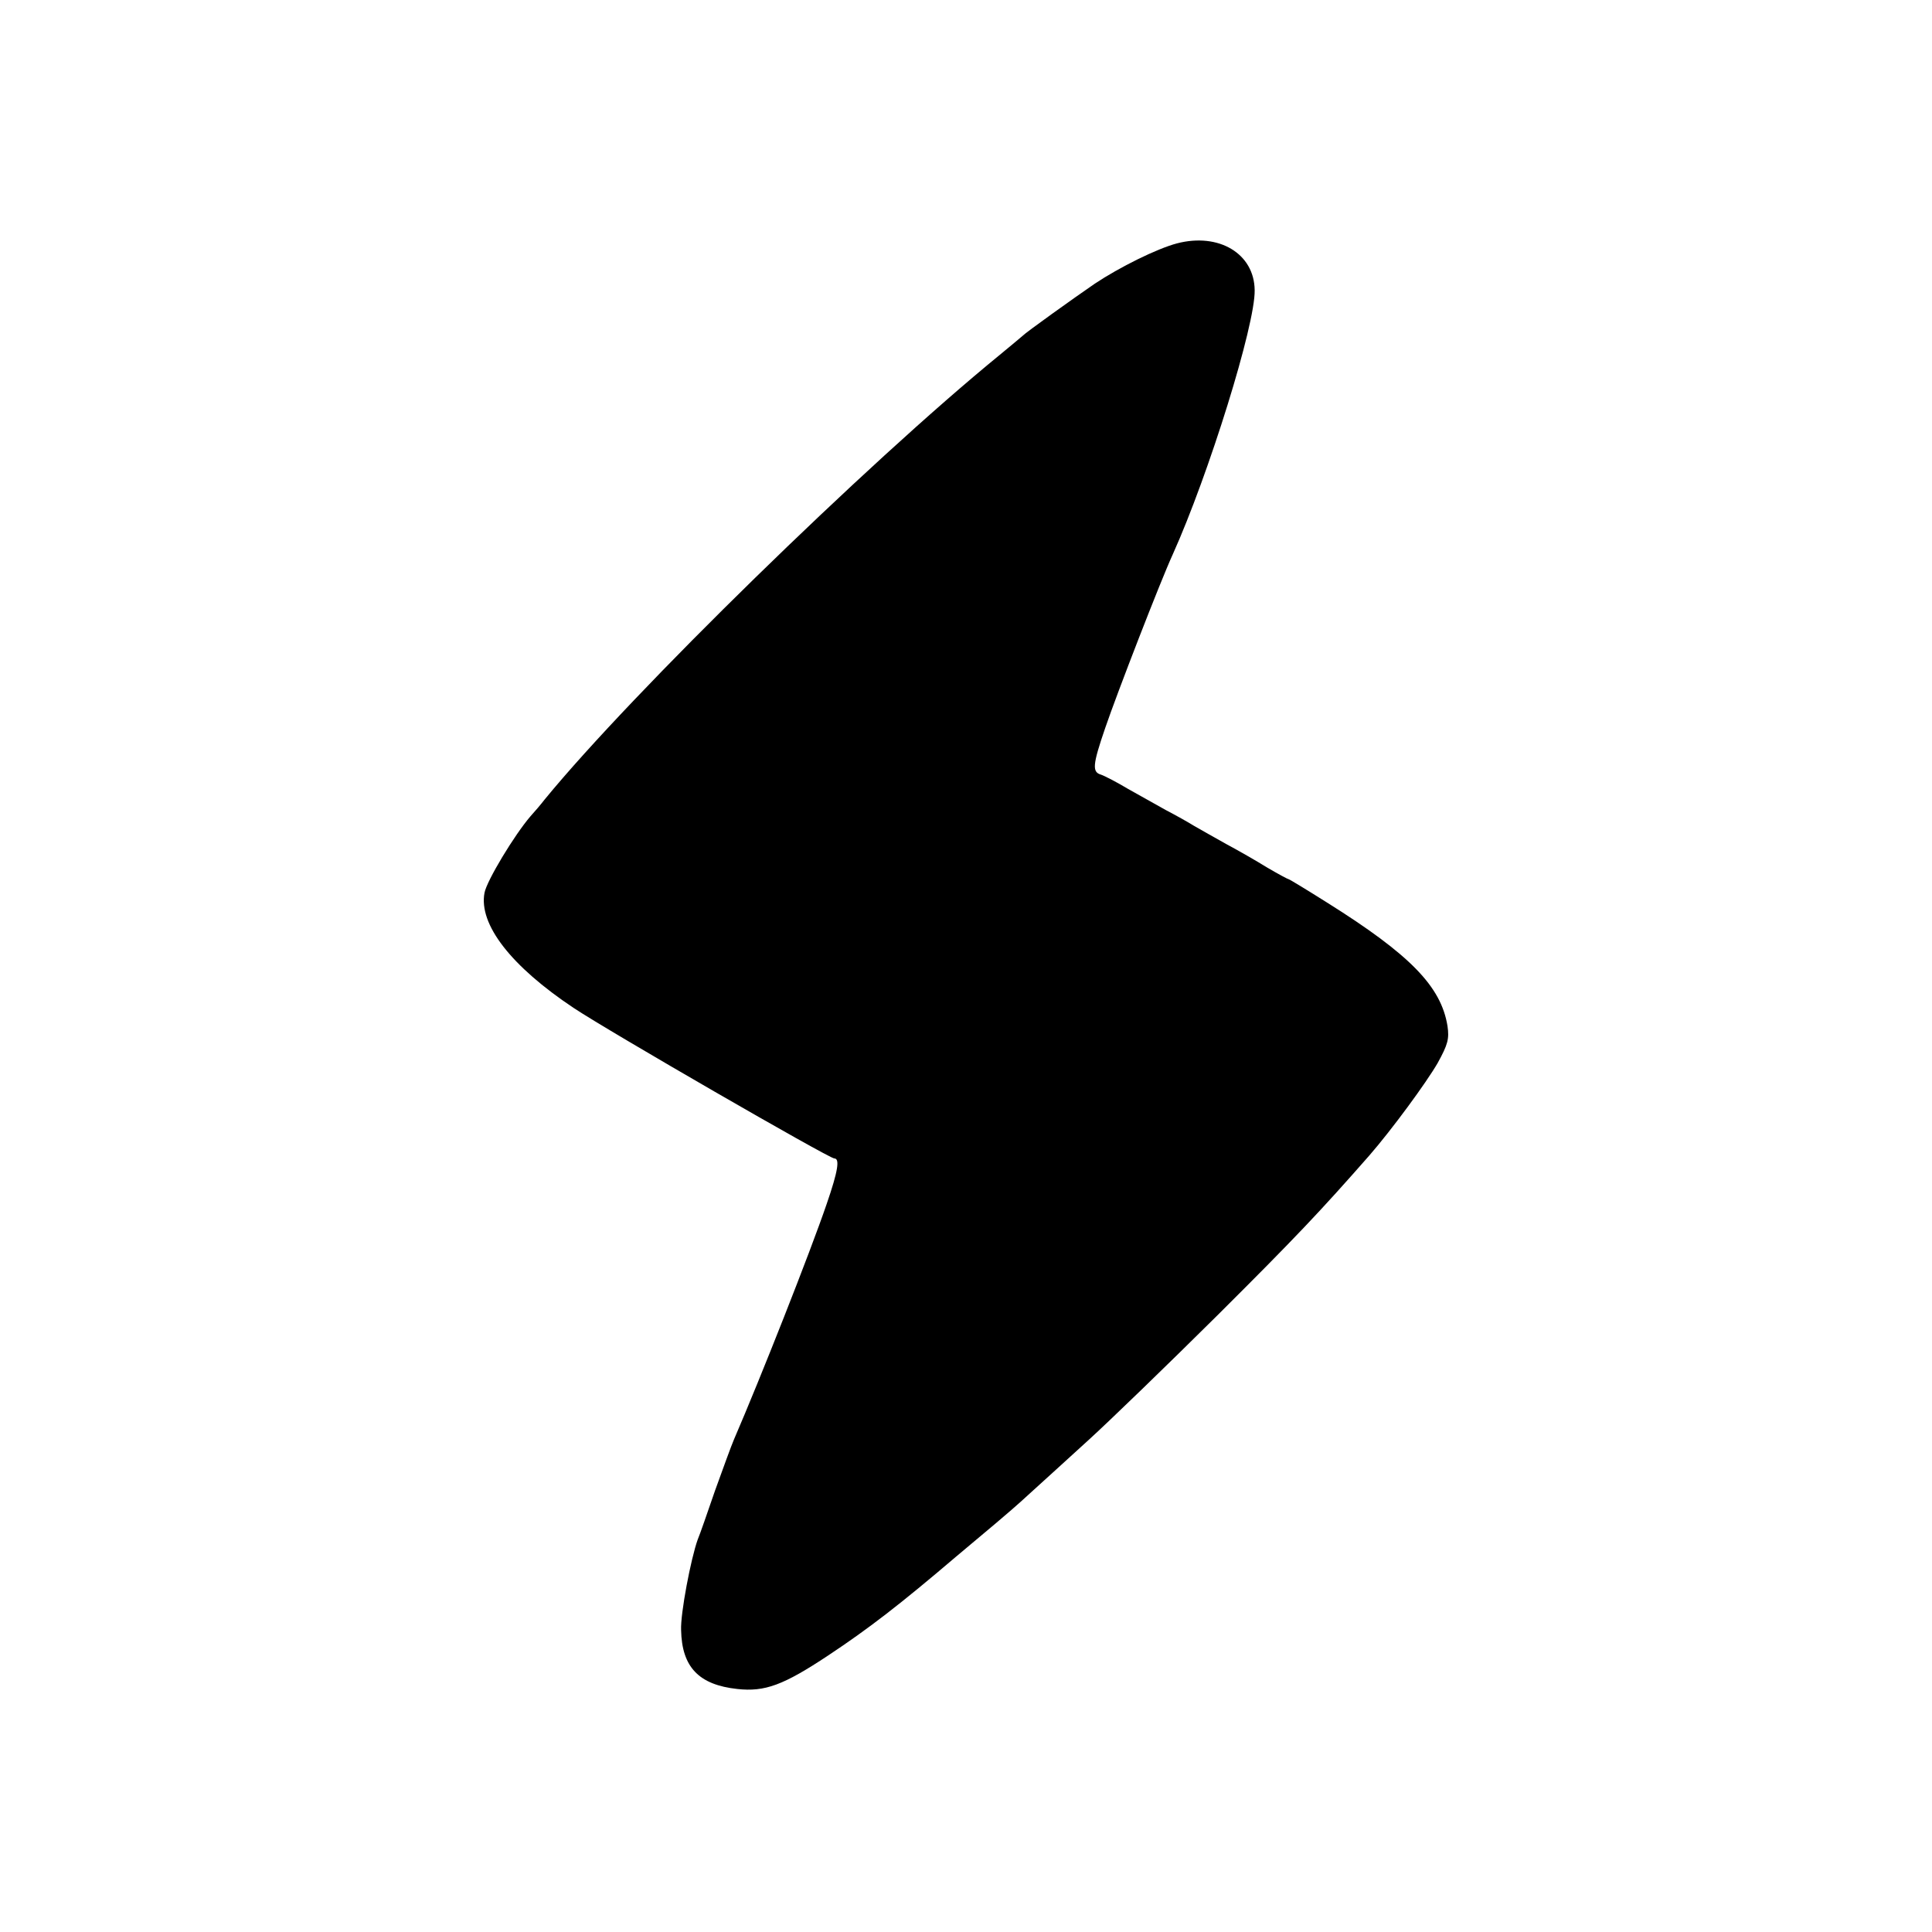
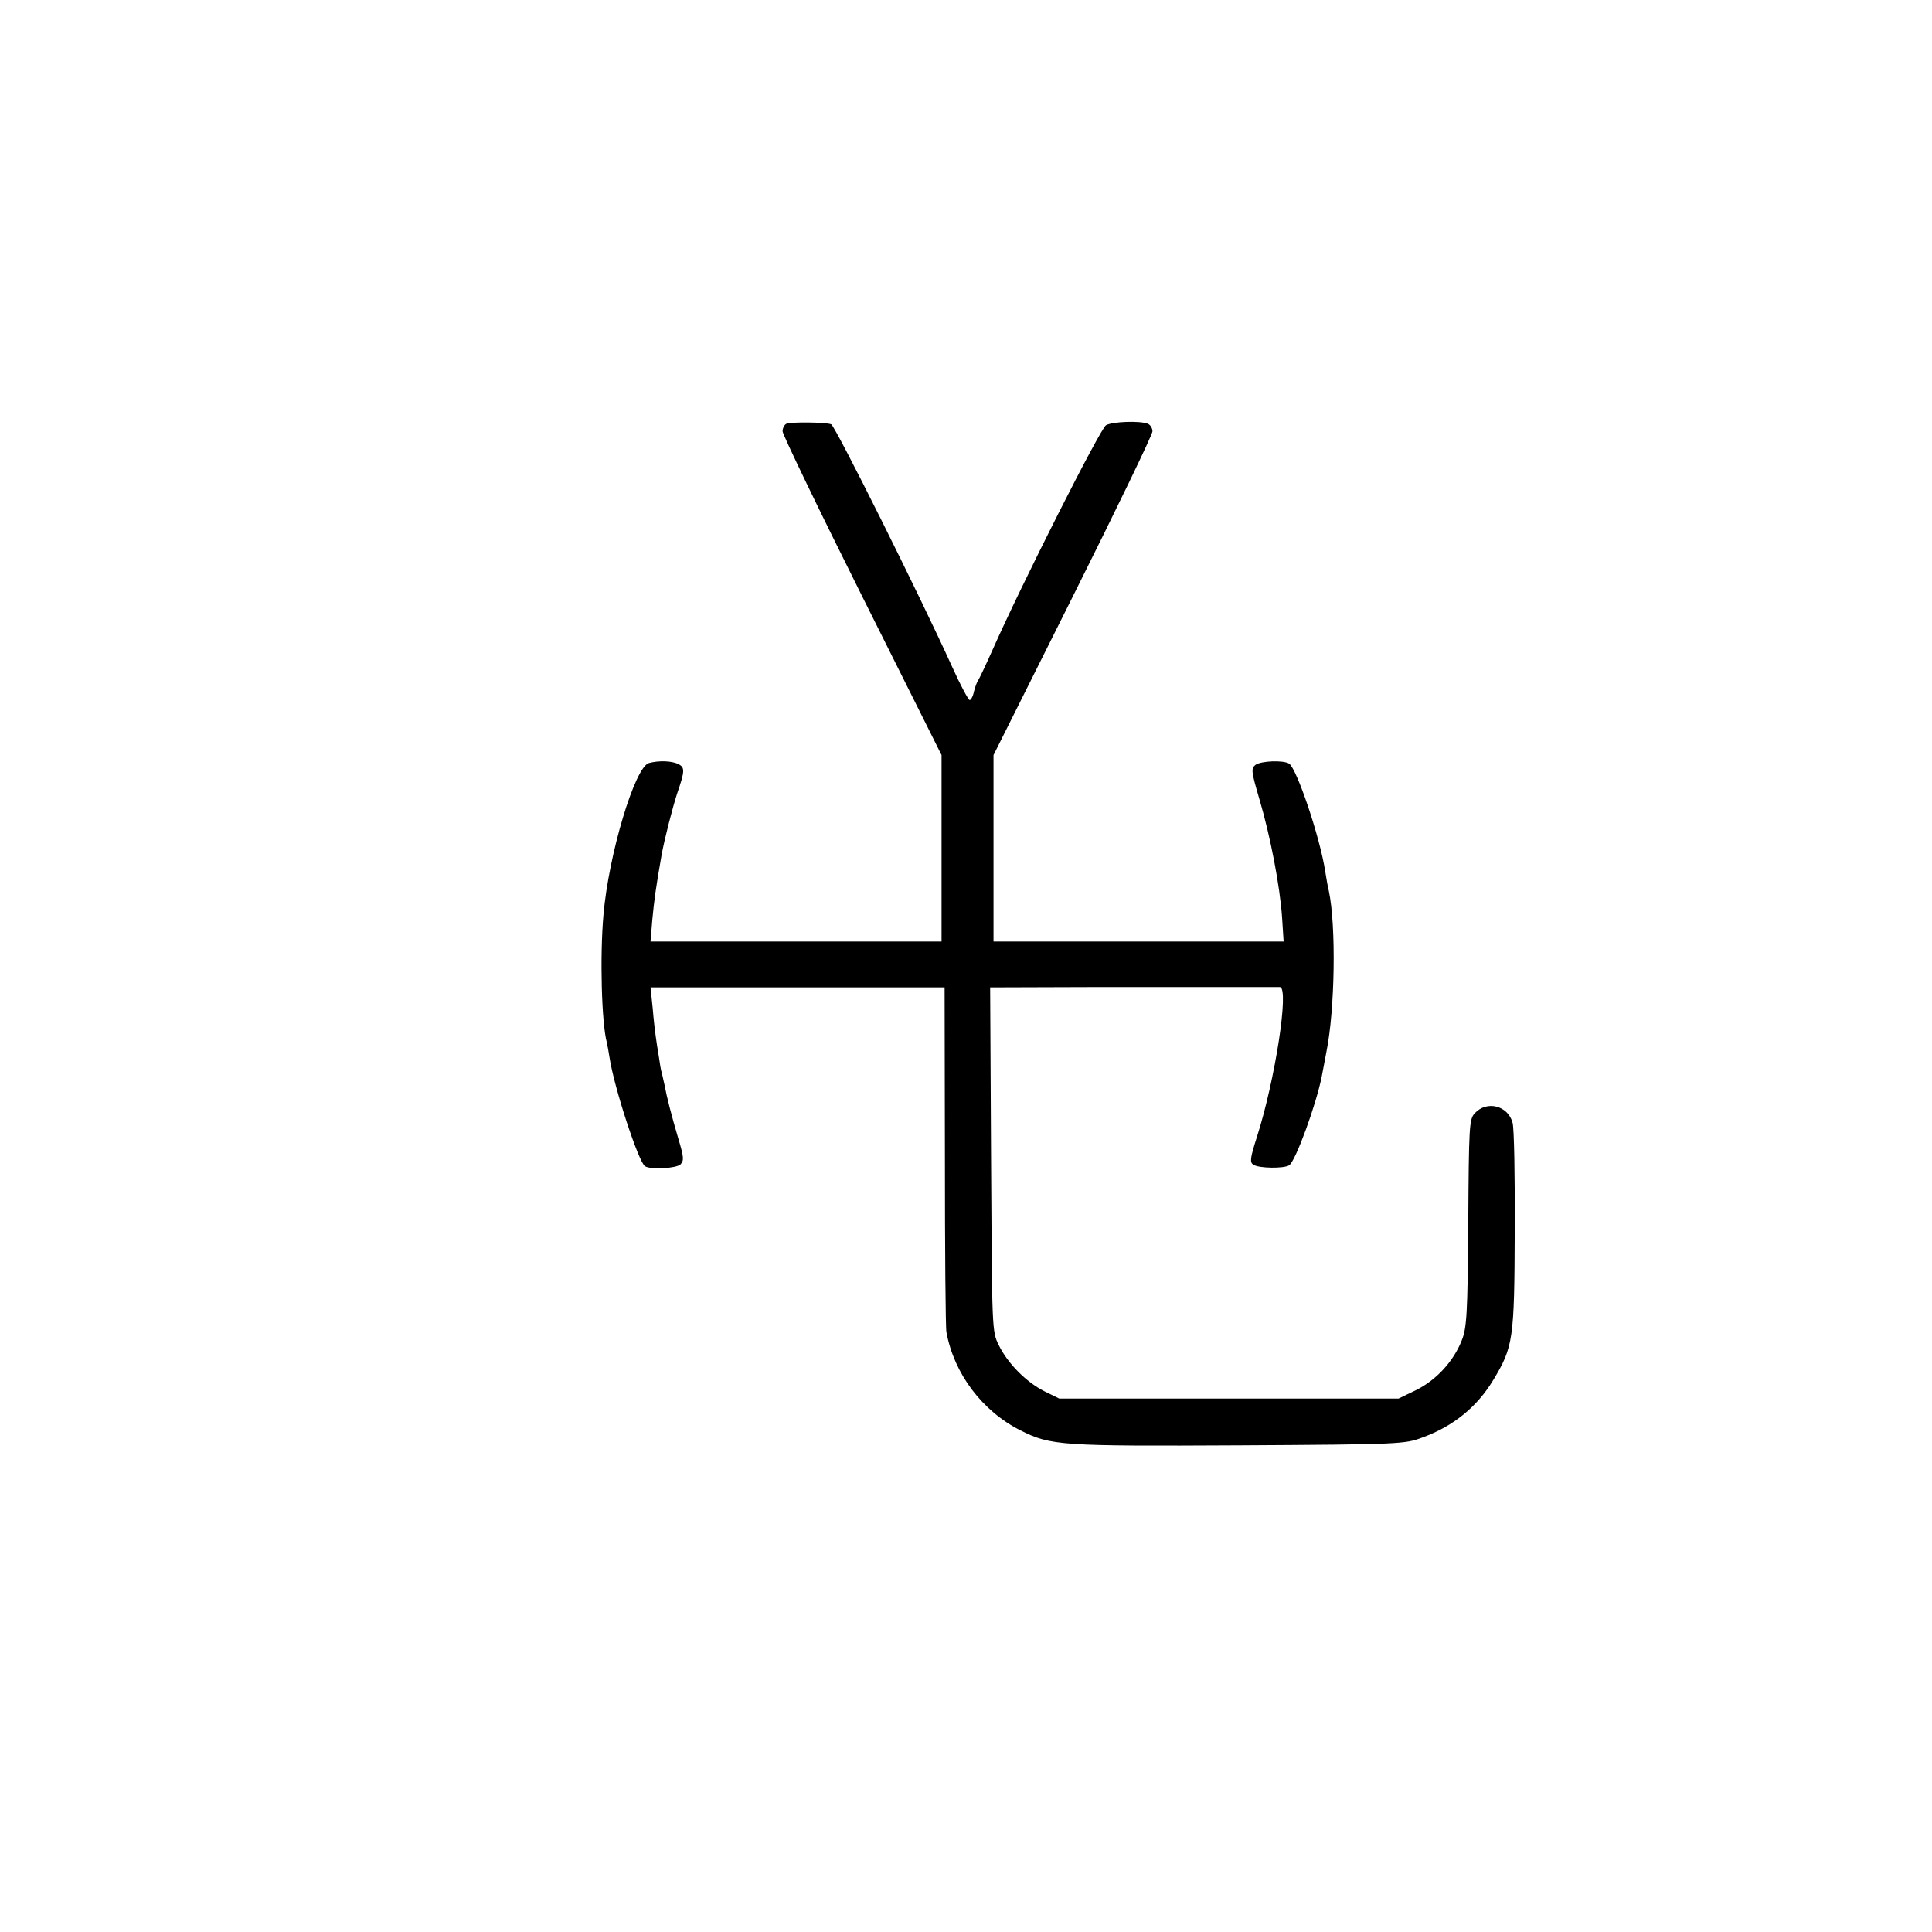
- <svg xmlns="http://www.w3.org/2000/svg" version="1.0" width="512pt" height="512pt" viewBox="0 0 512 512" preserveAspectRatio="xMidYMid meet">
-   <g transform="translate(0,512) scale(0.1,-0.1)" fill="#000000" stroke="none">
-     <path d="M3119 4475 c-53 -14 -152 -63 -218 -107 -54 -37 -184 -130 -191 -138 -3 -3 -30 -25 -60 -50 -355 -290 -974 -895 -1206 -1178 -10 -13 -27 -33 -38 -45 -43 -50 -116 -171 -122 -203 -16 -84 71 -195 236 -305 93 -62 677 -399 691 -399 15 0 10 -33 -20 -120 -44 -129 -176 -463 -246 -625 -7 -16 -29 -77 -50 -135 -20 -58 -40 -116 -46 -130 -18 -50 -46 -196 -44 -240 2 -98 47 -145 149 -156 73 -8 122 10 241 89 107 71 190 135 339 262 39 33 87 73 106 89 19 16 60 51 90 79 30 27 100 91 155 141 55 50 208 198 340 329 208 207 275 278 404 425 60 69 151 193 181 245 27 49 31 64 26 98 -17 105 -99 189 -319 327 -54 34 -100 62 -102 62 -2 0 -28 14 -57 31 -29 18 -78 46 -108 62 -30 17 -68 38 -85 48 -16 10 -50 29 -75 42 -25 14 -70 39 -100 56 -30 18 -63 35 -72 38 -24 7 -23 25 11 124 31 91 146 388 179 460 95 211 219 609 217 700 -1 97 -95 153 -206 124z" />
+ <svg xmlns="http://www.w3.org/2000/svg" version="1.0" width="632pt" height="632pt" viewBox="0 0 632 632" preserveAspectRatio="xMidYMid meet">
+   <g transform="translate(0,632) scale(0.1,-0.1)" fill="#000000" stroke="none">
+     <path d="M2573 4934 c-7 -3 -13 -14 -13 -25 0 -10 117 -253 260 -539 l260 -520 0 -305 0 -305 -476 0 -476 0 6 73 c6 62 11 101 30 209 9 51 36 156 51 202 25 73 26 85 5 96 -21 11 -63 13 -97 4 -46 -12 -132 -299 -149 -497 -12 -136 -6 -354 11 -417 2 -8 6 -31 9 -50 15 -98 95 -342 116 -355 19 -12 102 -7 116 6 12 13 11 24 -7 84 -23 78 -38 137 -45 175 -3 14 -7 32 -9 40 -3 8 -7 33 -10 55 -4 22 -8 51 -10 65 -2 14 -7 55 -10 93 l-7 67 481 0 481 0 1 -552 c0 -304 2 -563 5 -576 25 -136 117 -258 242 -321 99 -50 132 -52 717 -49 529 3 541 4 599 26 101 37 178 100 231 188 65 108 69 132 70 489 1 176 -2 335 -7 352 -15 57 -85 74 -124 31 -18 -19 -19 -45 -21 -358 -2 -298 -5 -344 -21 -384 -27 -69 -83 -130 -149 -163 l-58 -28 -555 0 -555 0 -49 24 c-59 30 -119 90 -149 151 -22 45 -22 48 -25 608 l-3 562 323 1 c567 0 613 0 625 0 31 -2 -16 -305 -75 -489 -23 -72 -24 -84 -12 -92 18 -12 100 -13 117 -2 21 13 89 200 107 292 3 14 9 49 15 79 28 139 32 412 8 526 -3 11 -8 40 -12 65 -17 111 -93 336 -118 352 -19 12 -92 9 -110 -4 -15 -12 -14 -21 13 -113 36 -122 67 -284 74 -387 l5 -78 -474 0 -475 0 0 305 0 305 260 520 c143 286 260 528 260 539 0 10 -7 22 -16 25 -26 10 -114 7 -136 -5 -18 -10 -275 -517 -373 -739 -21 -47 -41 -89 -45 -95 -4 -5 -10 -22 -14 -37 -3 -16 -10 -28 -14 -28 -4 0 -30 48 -57 108 -106 234 -383 789 -396 794 -19 7 -131 8 -146 2z" />
  </g>
</svg>
